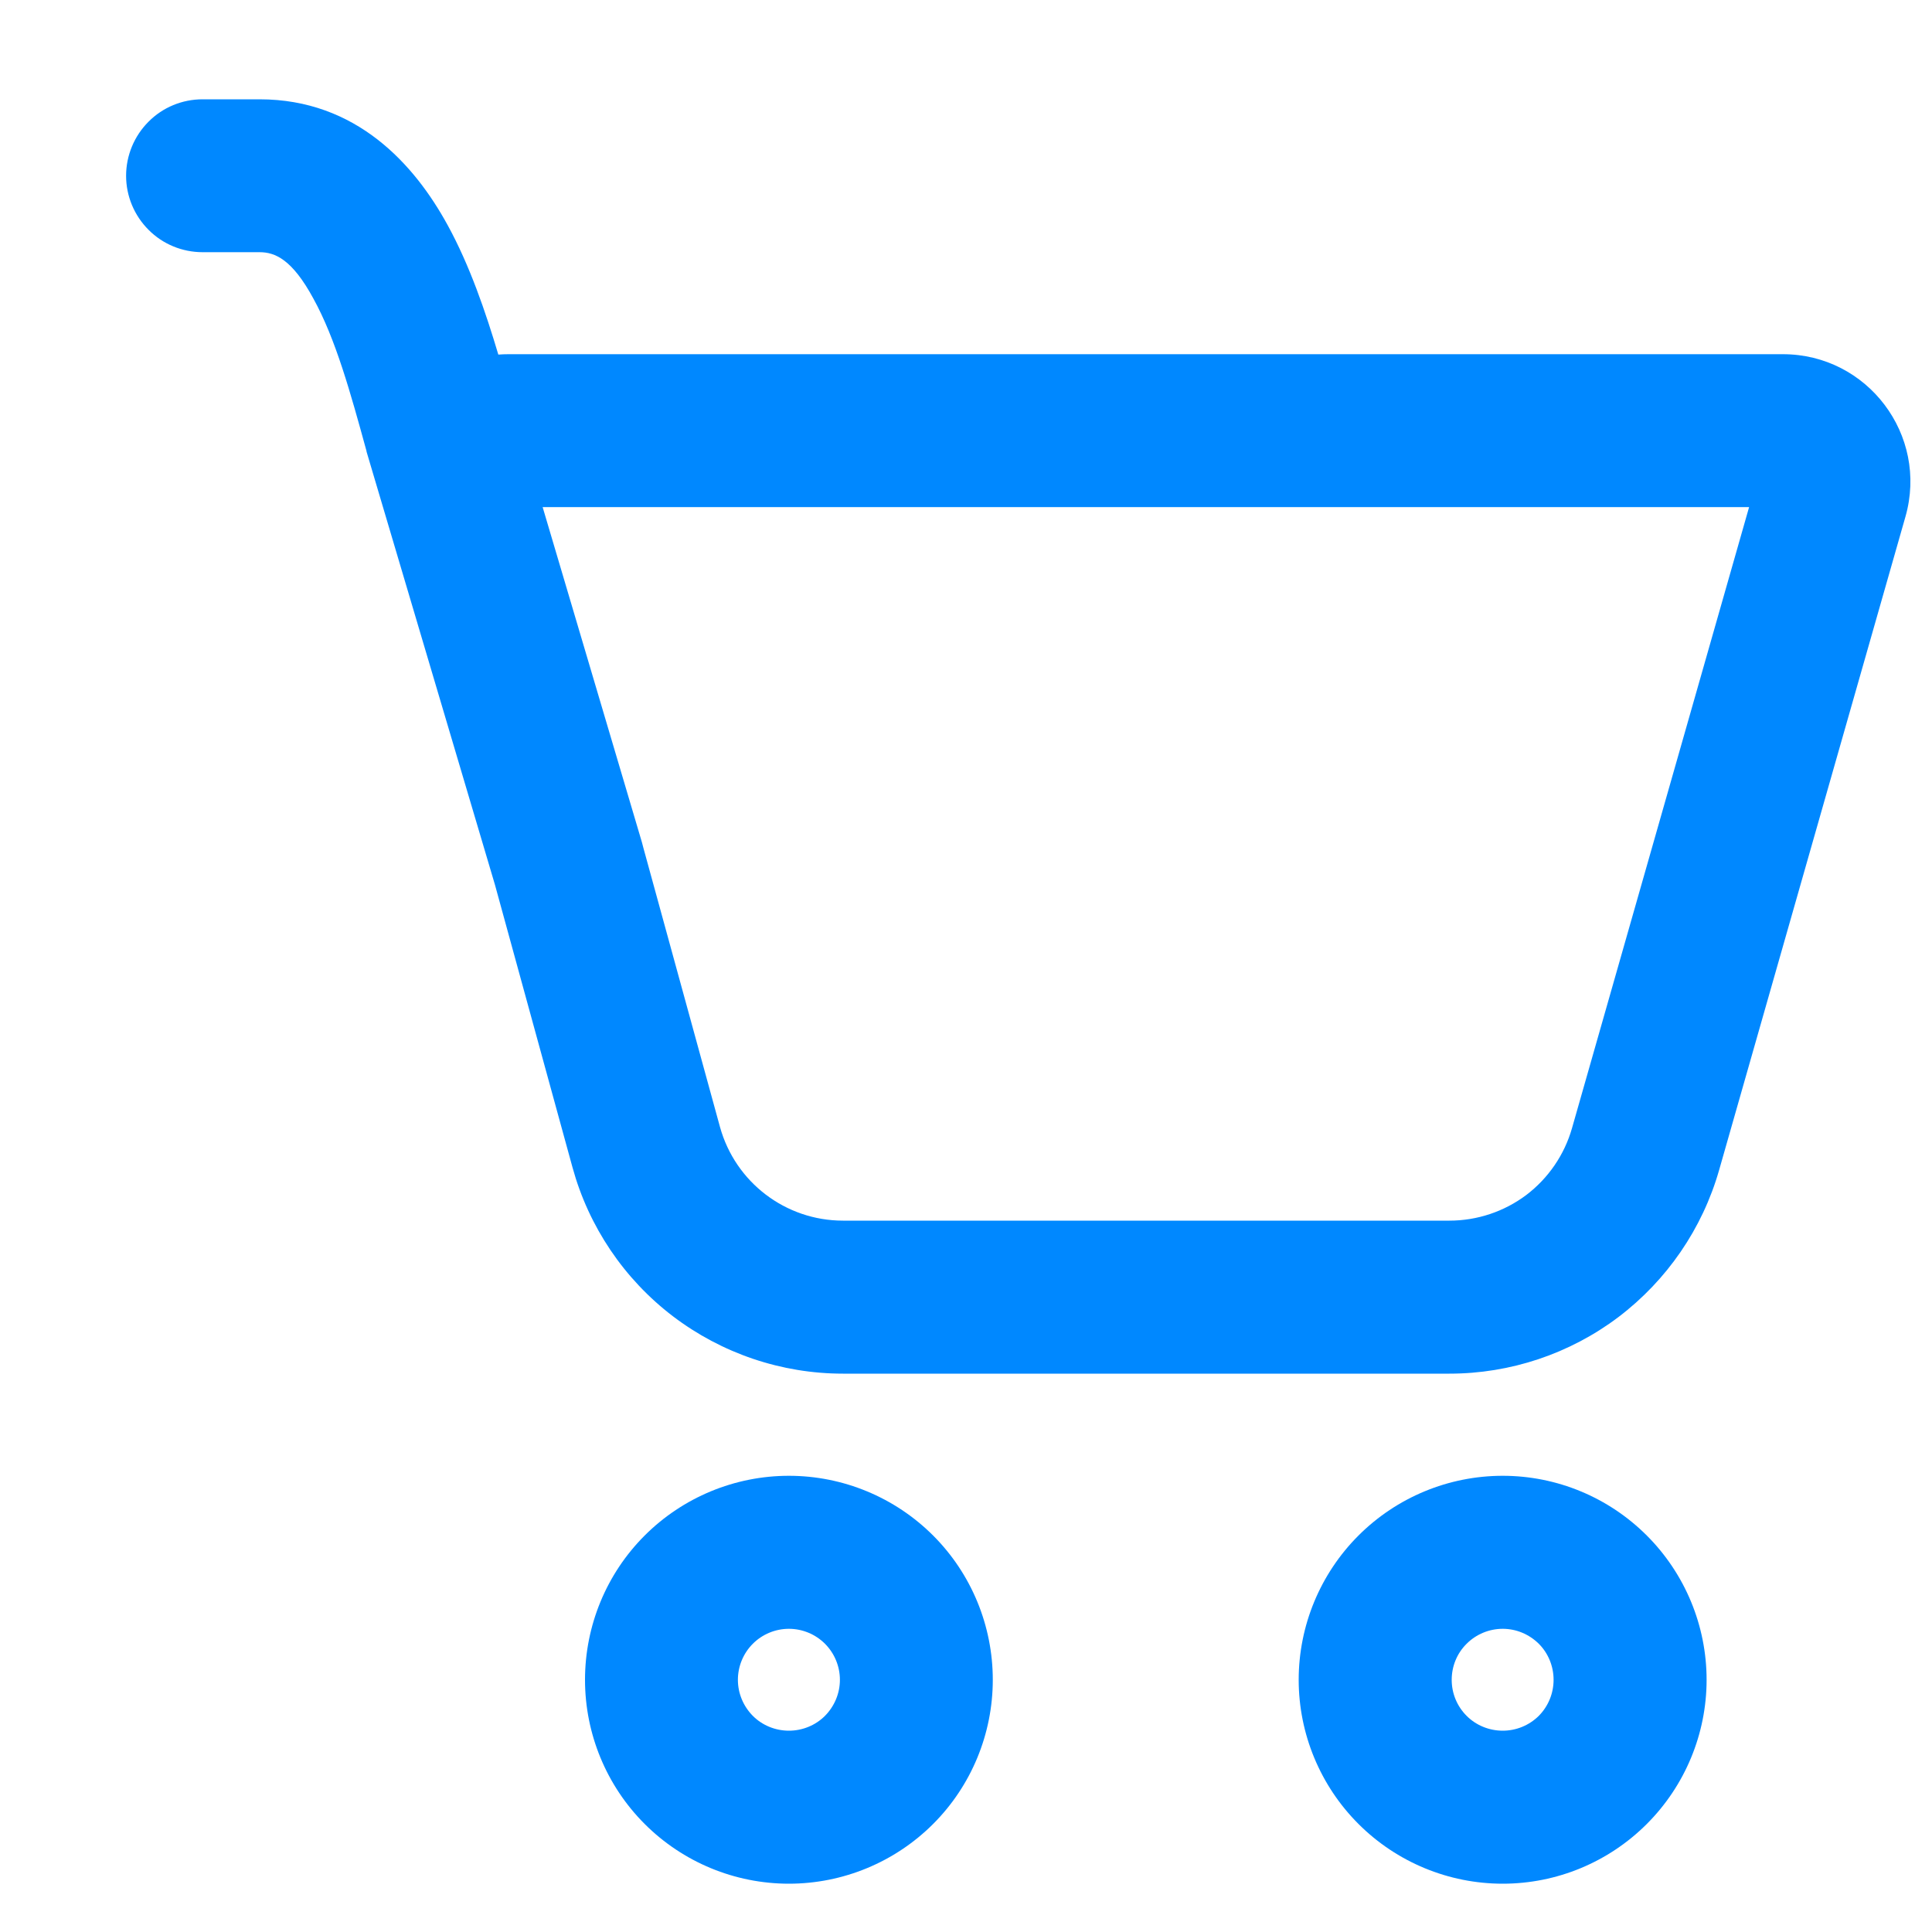
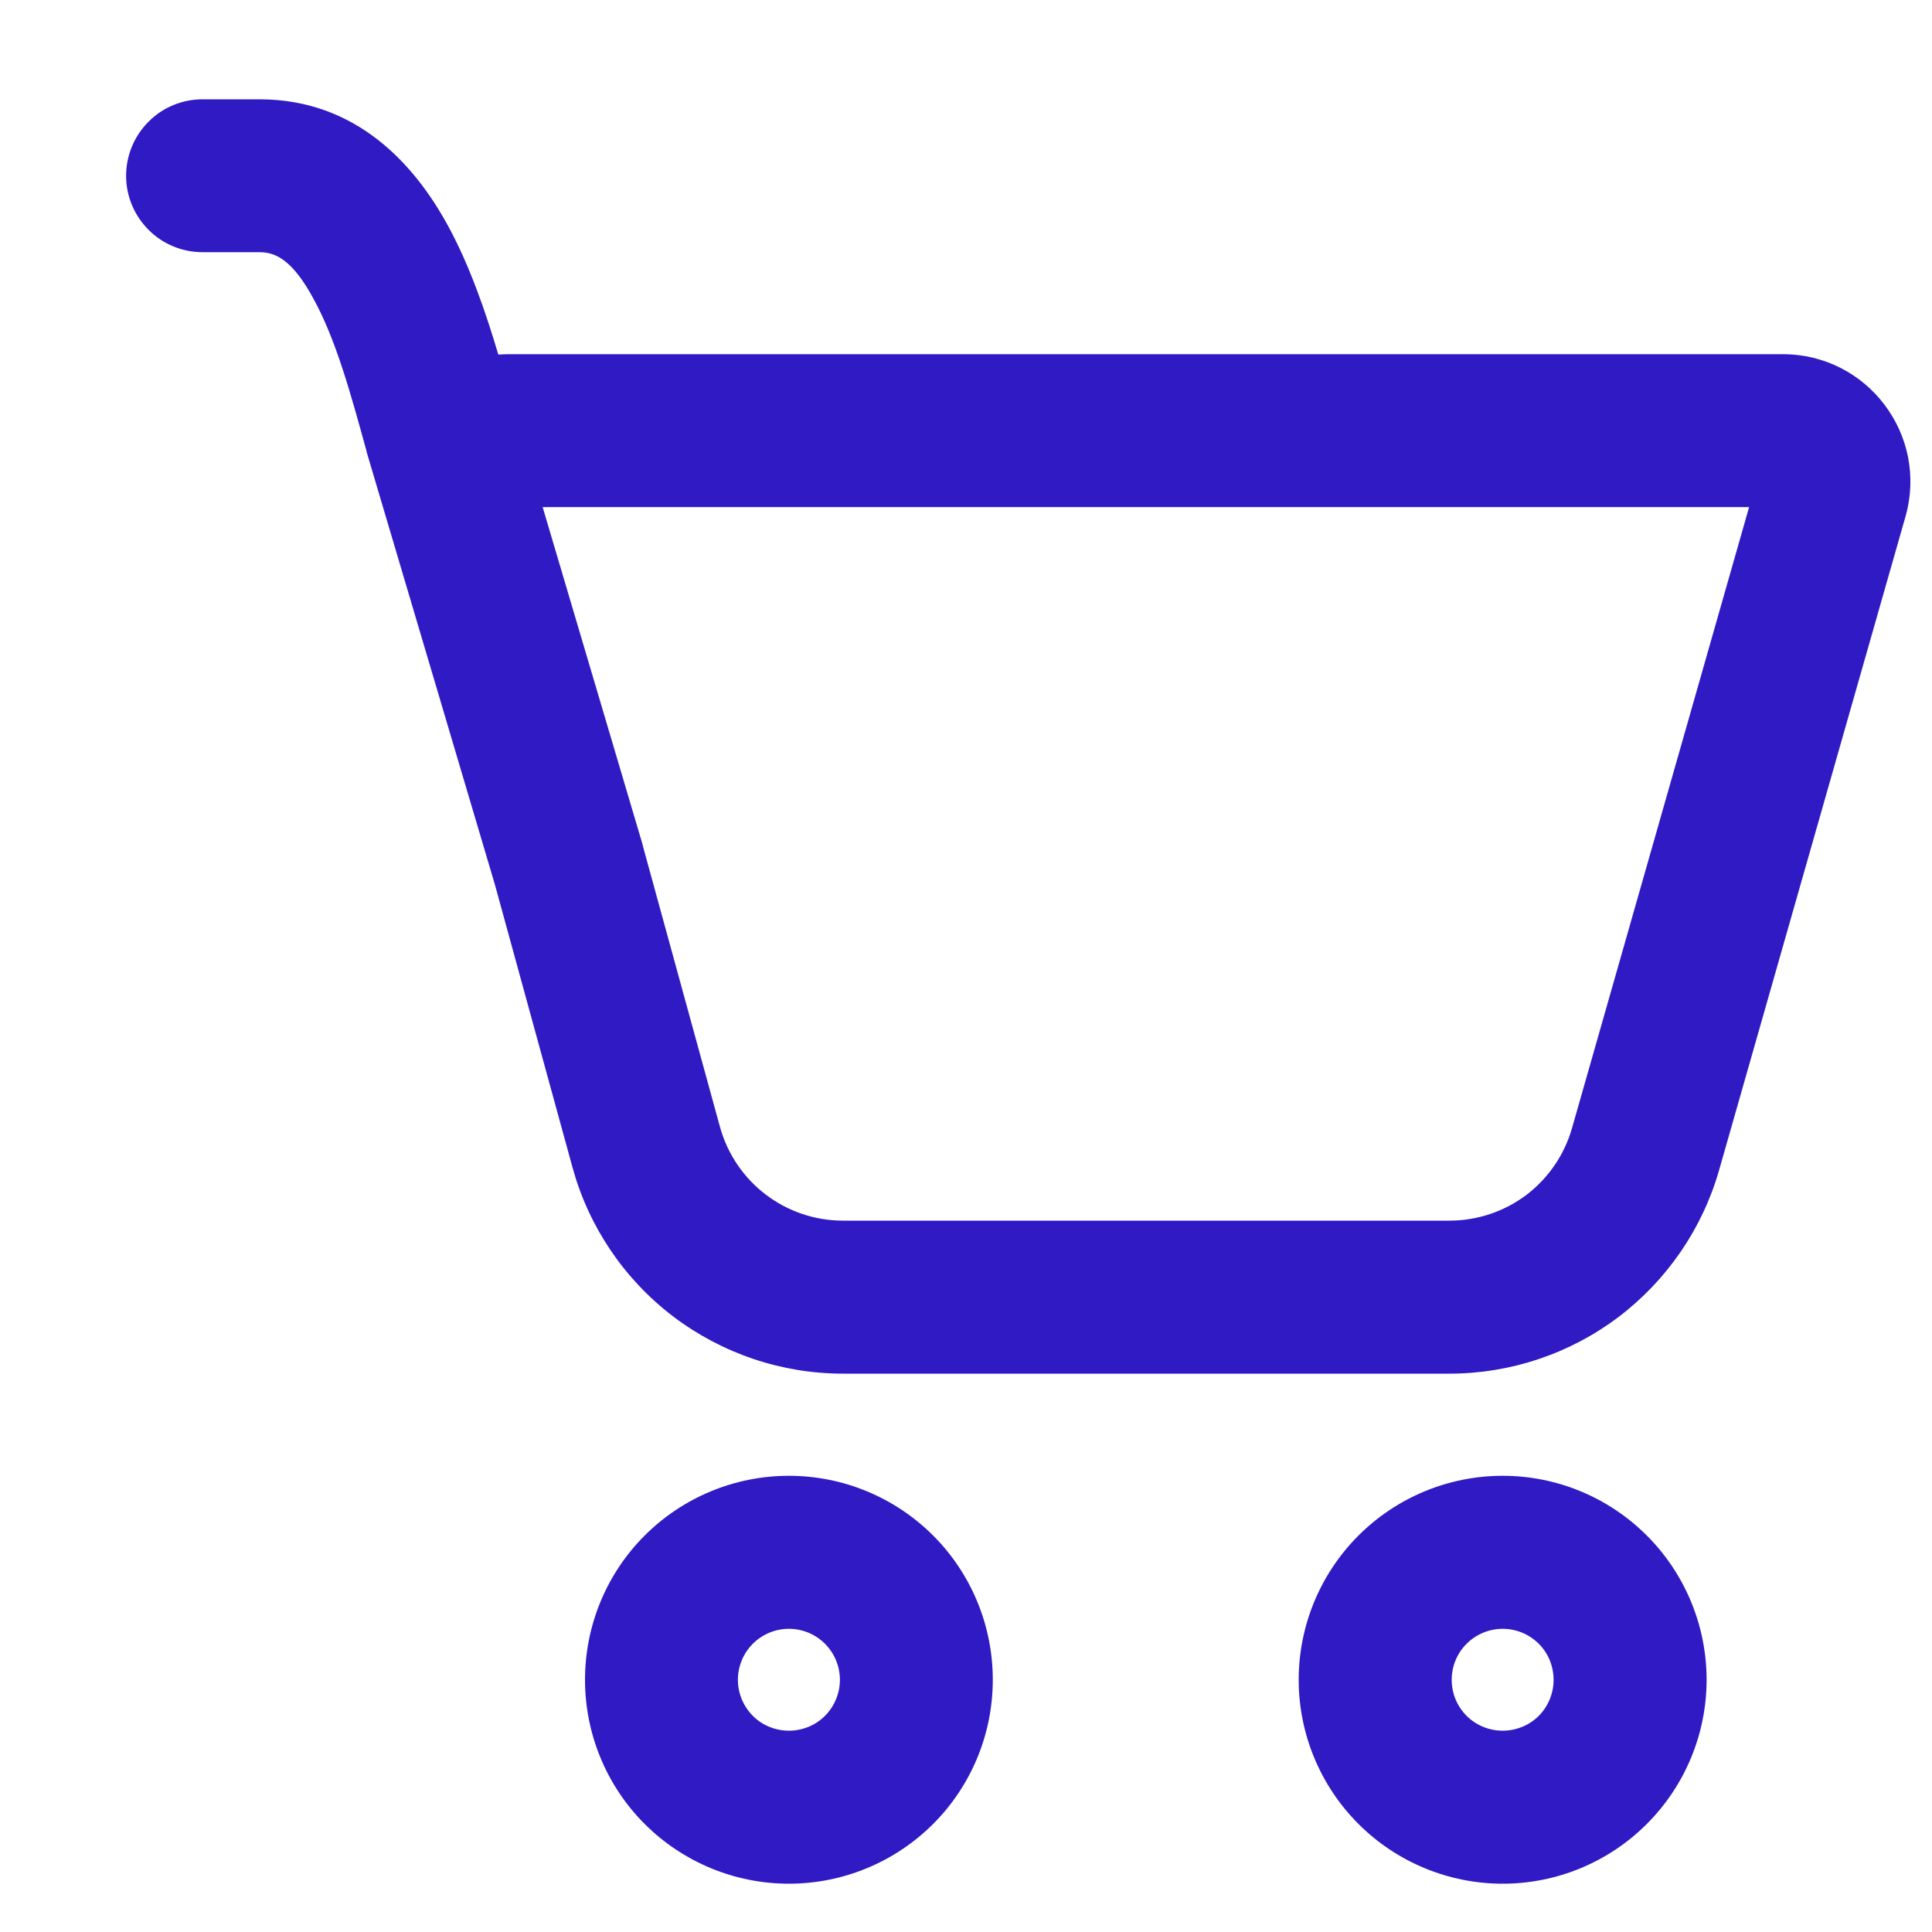
<svg xmlns="http://www.w3.org/2000/svg" width="15" height="15" viewBox="0 0 15 15" fill="none">
-   <path d="M0.979 1.365C0.979 1.207 1.042 1.056 1.153 0.945C1.264 0.833 1.415 0.771 1.573 0.771H2.015C2.767 0.771 3.218 1.277 3.475 1.747C3.647 2.06 3.771 2.424 3.869 2.753C3.895 2.751 3.921 2.75 3.948 2.75H13.842C14.499 2.75 14.974 3.378 14.794 4.011L13.347 9.085C13.217 9.54 12.942 9.94 12.565 10.226C12.187 10.511 11.727 10.665 11.253 10.665H6.545C6.068 10.665 5.604 10.508 5.224 10.219C4.845 9.93 4.571 9.524 4.445 9.064L3.843 6.87L2.846 3.507L2.845 3.5C2.722 3.052 2.606 2.631 2.433 2.318C2.268 2.013 2.135 1.958 2.015 1.958H1.573C1.415 1.958 1.264 1.896 1.153 1.784C1.042 1.673 0.979 1.522 0.979 1.365ZM4.995 6.582L5.59 8.75C5.709 9.179 6.099 9.477 6.545 9.477H11.253C11.469 9.477 11.678 9.407 11.85 9.278C12.021 9.148 12.146 8.966 12.205 8.759L13.58 3.937H4.213L4.984 6.54L4.995 6.582Z" fill="#0088FF" />
-   <path d="M7.708 13.042C7.708 13.461 7.542 13.864 7.245 14.161C6.948 14.458 6.545 14.625 6.125 14.625C5.705 14.625 5.302 14.458 5.005 14.161C4.708 13.864 4.542 13.461 4.542 13.042C4.542 12.622 4.708 12.219 5.005 11.922C5.302 11.625 5.705 11.458 6.125 11.458C6.545 11.458 6.948 11.625 7.245 11.922C7.542 12.219 7.708 12.622 7.708 13.042ZM6.521 13.042C6.521 12.937 6.479 12.836 6.405 12.762C6.331 12.688 6.23 12.646 6.125 12.646C6.02 12.646 5.919 12.688 5.845 12.762C5.771 12.836 5.729 12.937 5.729 13.042C5.729 13.147 5.771 13.247 5.845 13.322C5.919 13.396 6.02 13.437 6.125 13.437C6.23 13.437 6.331 13.396 6.405 13.322C6.479 13.247 6.521 13.147 6.521 13.042Z" fill="#0088FF" />
-   <path d="M13.25 13.042C13.25 13.461 13.083 13.864 12.786 14.161C12.489 14.458 12.087 14.625 11.667 14.625C11.247 14.625 10.844 14.458 10.547 14.161C10.25 13.864 10.083 13.461 10.083 13.042C10.083 12.622 10.25 12.219 10.547 11.922C10.844 11.625 11.247 11.458 11.667 11.458C12.087 11.458 12.489 11.625 12.786 11.922C13.083 12.219 13.25 12.622 13.25 13.042ZM12.062 13.042C12.062 12.937 12.021 12.836 11.947 12.762C11.872 12.688 11.772 12.646 11.667 12.646C11.562 12.646 11.461 12.688 11.387 12.762C11.312 12.836 11.271 12.937 11.271 13.042C11.271 13.147 11.312 13.247 11.387 13.322C11.461 13.396 11.562 13.437 11.667 13.437C11.772 13.437 11.872 13.396 11.947 13.322C12.021 13.247 12.062 13.147 12.062 13.042Z" fill="#0088FF" />
+   <path d="M0.979 1.365C0.979 1.207 1.042 1.056 1.153 0.945C1.264 0.833 1.415 0.771 1.573 0.771H2.015C2.767 0.771 3.218 1.277 3.475 1.747C3.647 2.06 3.771 2.424 3.869 2.753C3.895 2.751 3.921 2.75 3.948 2.75H13.842C14.499 2.75 14.974 3.378 14.794 4.011L13.347 9.085C13.217 9.54 12.942 9.94 12.565 10.226C12.187 10.511 11.727 10.665 11.253 10.665H6.545C6.068 10.665 5.604 10.508 5.224 10.219C4.845 9.93 4.571 9.524 4.445 9.064L3.843 6.87L2.846 3.507L2.845 3.5C2.722 3.052 2.606 2.631 2.433 2.318C2.268 2.013 2.135 1.958 2.015 1.958H1.573C1.415 1.958 1.264 1.896 1.153 1.784C1.042 1.673 0.979 1.522 0.979 1.365ZM4.995 6.582L5.59 8.75C5.709 9.179 6.099 9.477 6.545 9.477H11.253C11.469 9.477 11.678 9.407 11.85 9.278C12.021 9.148 12.146 8.966 12.205 8.759L13.58 3.937H4.213L4.984 6.54L4.995 6.582Z" fill="#2F1AC4" />
+   <path d="M7.708 13.042C7.708 13.461 7.542 13.864 7.245 14.161C6.948 14.458 6.545 14.625 6.125 14.625C5.705 14.625 5.302 14.458 5.005 14.161C4.708 13.864 4.542 13.461 4.542 13.042C4.542 12.622 4.708 12.219 5.005 11.922C5.302 11.625 5.705 11.458 6.125 11.458C6.545 11.458 6.948 11.625 7.245 11.922C7.542 12.219 7.708 12.622 7.708 13.042ZM6.521 13.042C6.521 12.937 6.479 12.836 6.405 12.762C6.331 12.688 6.23 12.646 6.125 12.646C6.02 12.646 5.919 12.688 5.845 12.762C5.771 12.836 5.729 12.937 5.729 13.042C5.729 13.147 5.771 13.247 5.845 13.322C5.919 13.396 6.02 13.437 6.125 13.437C6.23 13.437 6.331 13.396 6.405 13.322C6.479 13.247 6.521 13.147 6.521 13.042Z" fill="#2F1AC4" />
+   <path d="M13.25 13.042C13.25 13.461 13.083 13.864 12.786 14.161C12.489 14.458 12.087 14.625 11.667 14.625C11.247 14.625 10.844 14.458 10.547 14.161C10.25 13.864 10.083 13.461 10.083 13.042C10.083 12.622 10.25 12.219 10.547 11.922C10.844 11.625 11.247 11.458 11.667 11.458C12.087 11.458 12.489 11.625 12.786 11.922C13.083 12.219 13.25 12.622 13.25 13.042ZM12.062 13.042C12.062 12.937 12.021 12.836 11.947 12.762C11.872 12.688 11.772 12.646 11.667 12.646C11.562 12.646 11.461 12.688 11.387 12.762C11.312 12.836 11.271 12.937 11.271 13.042C11.271 13.147 11.312 13.247 11.387 13.322C11.461 13.396 11.562 13.437 11.667 13.437C11.772 13.437 11.872 13.396 11.947 13.322C12.021 13.247 12.062 13.147 12.062 13.042Z" fill="#2F1AC4" />
</svg>
